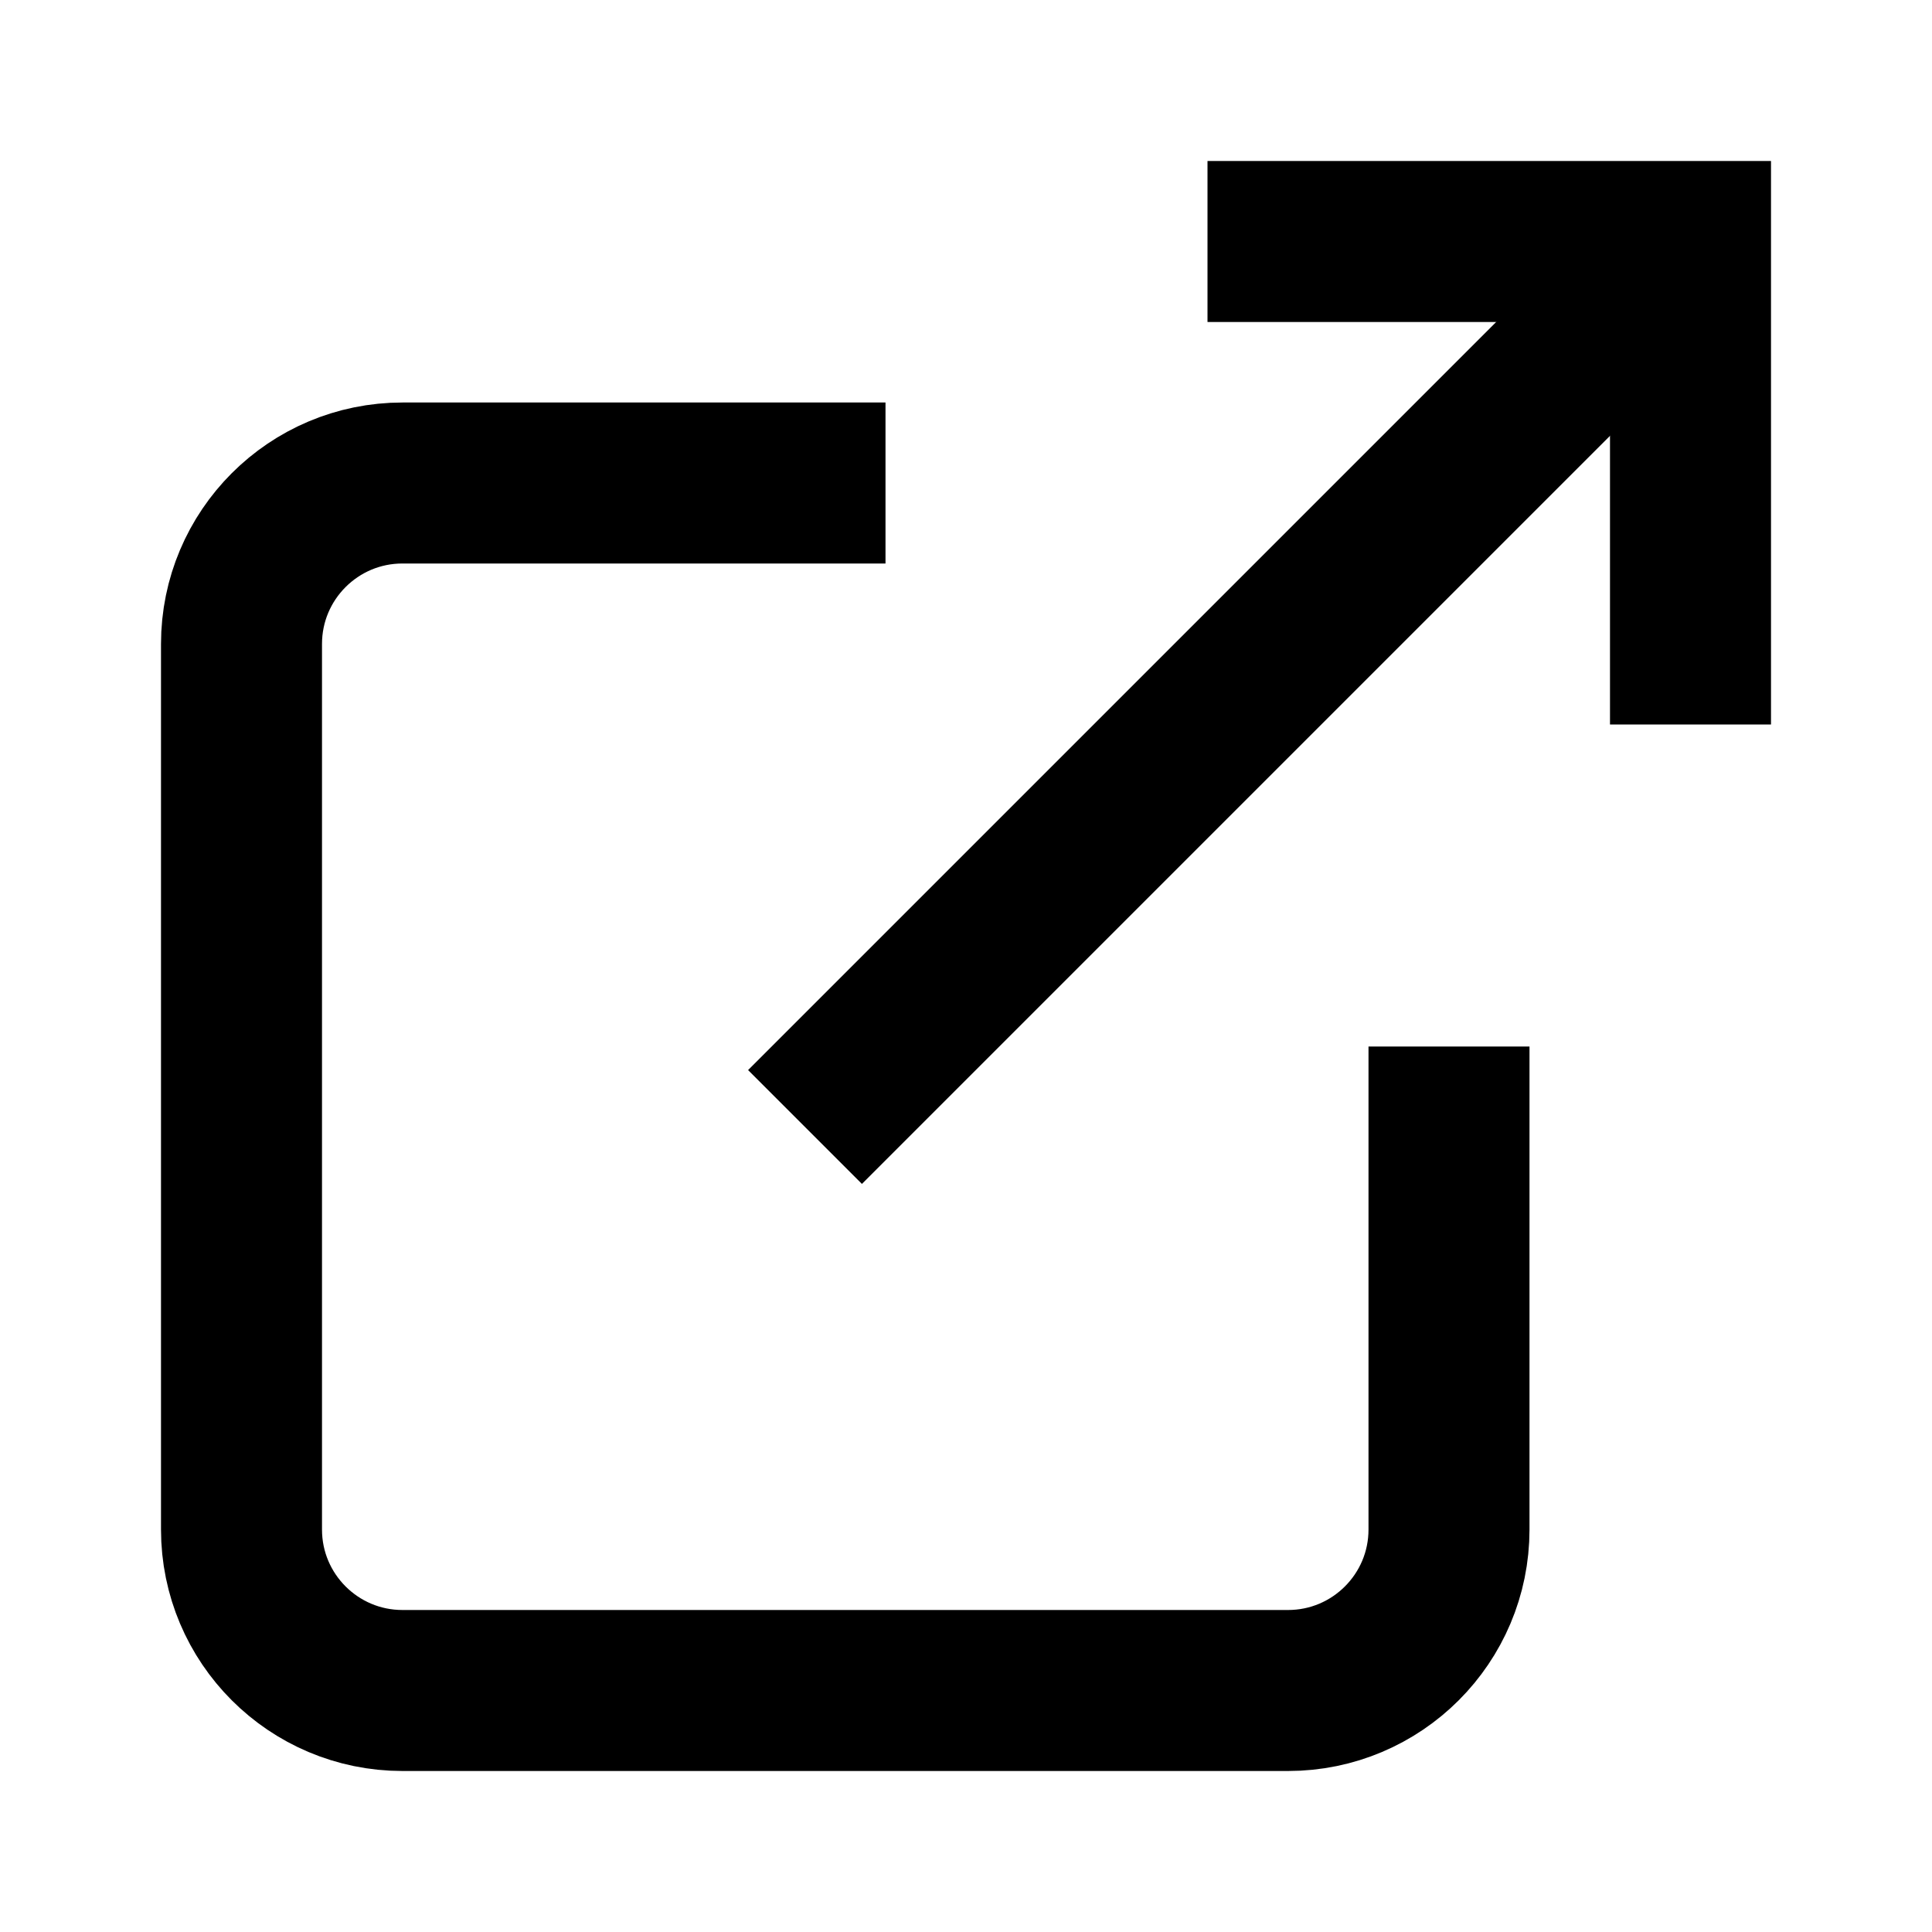
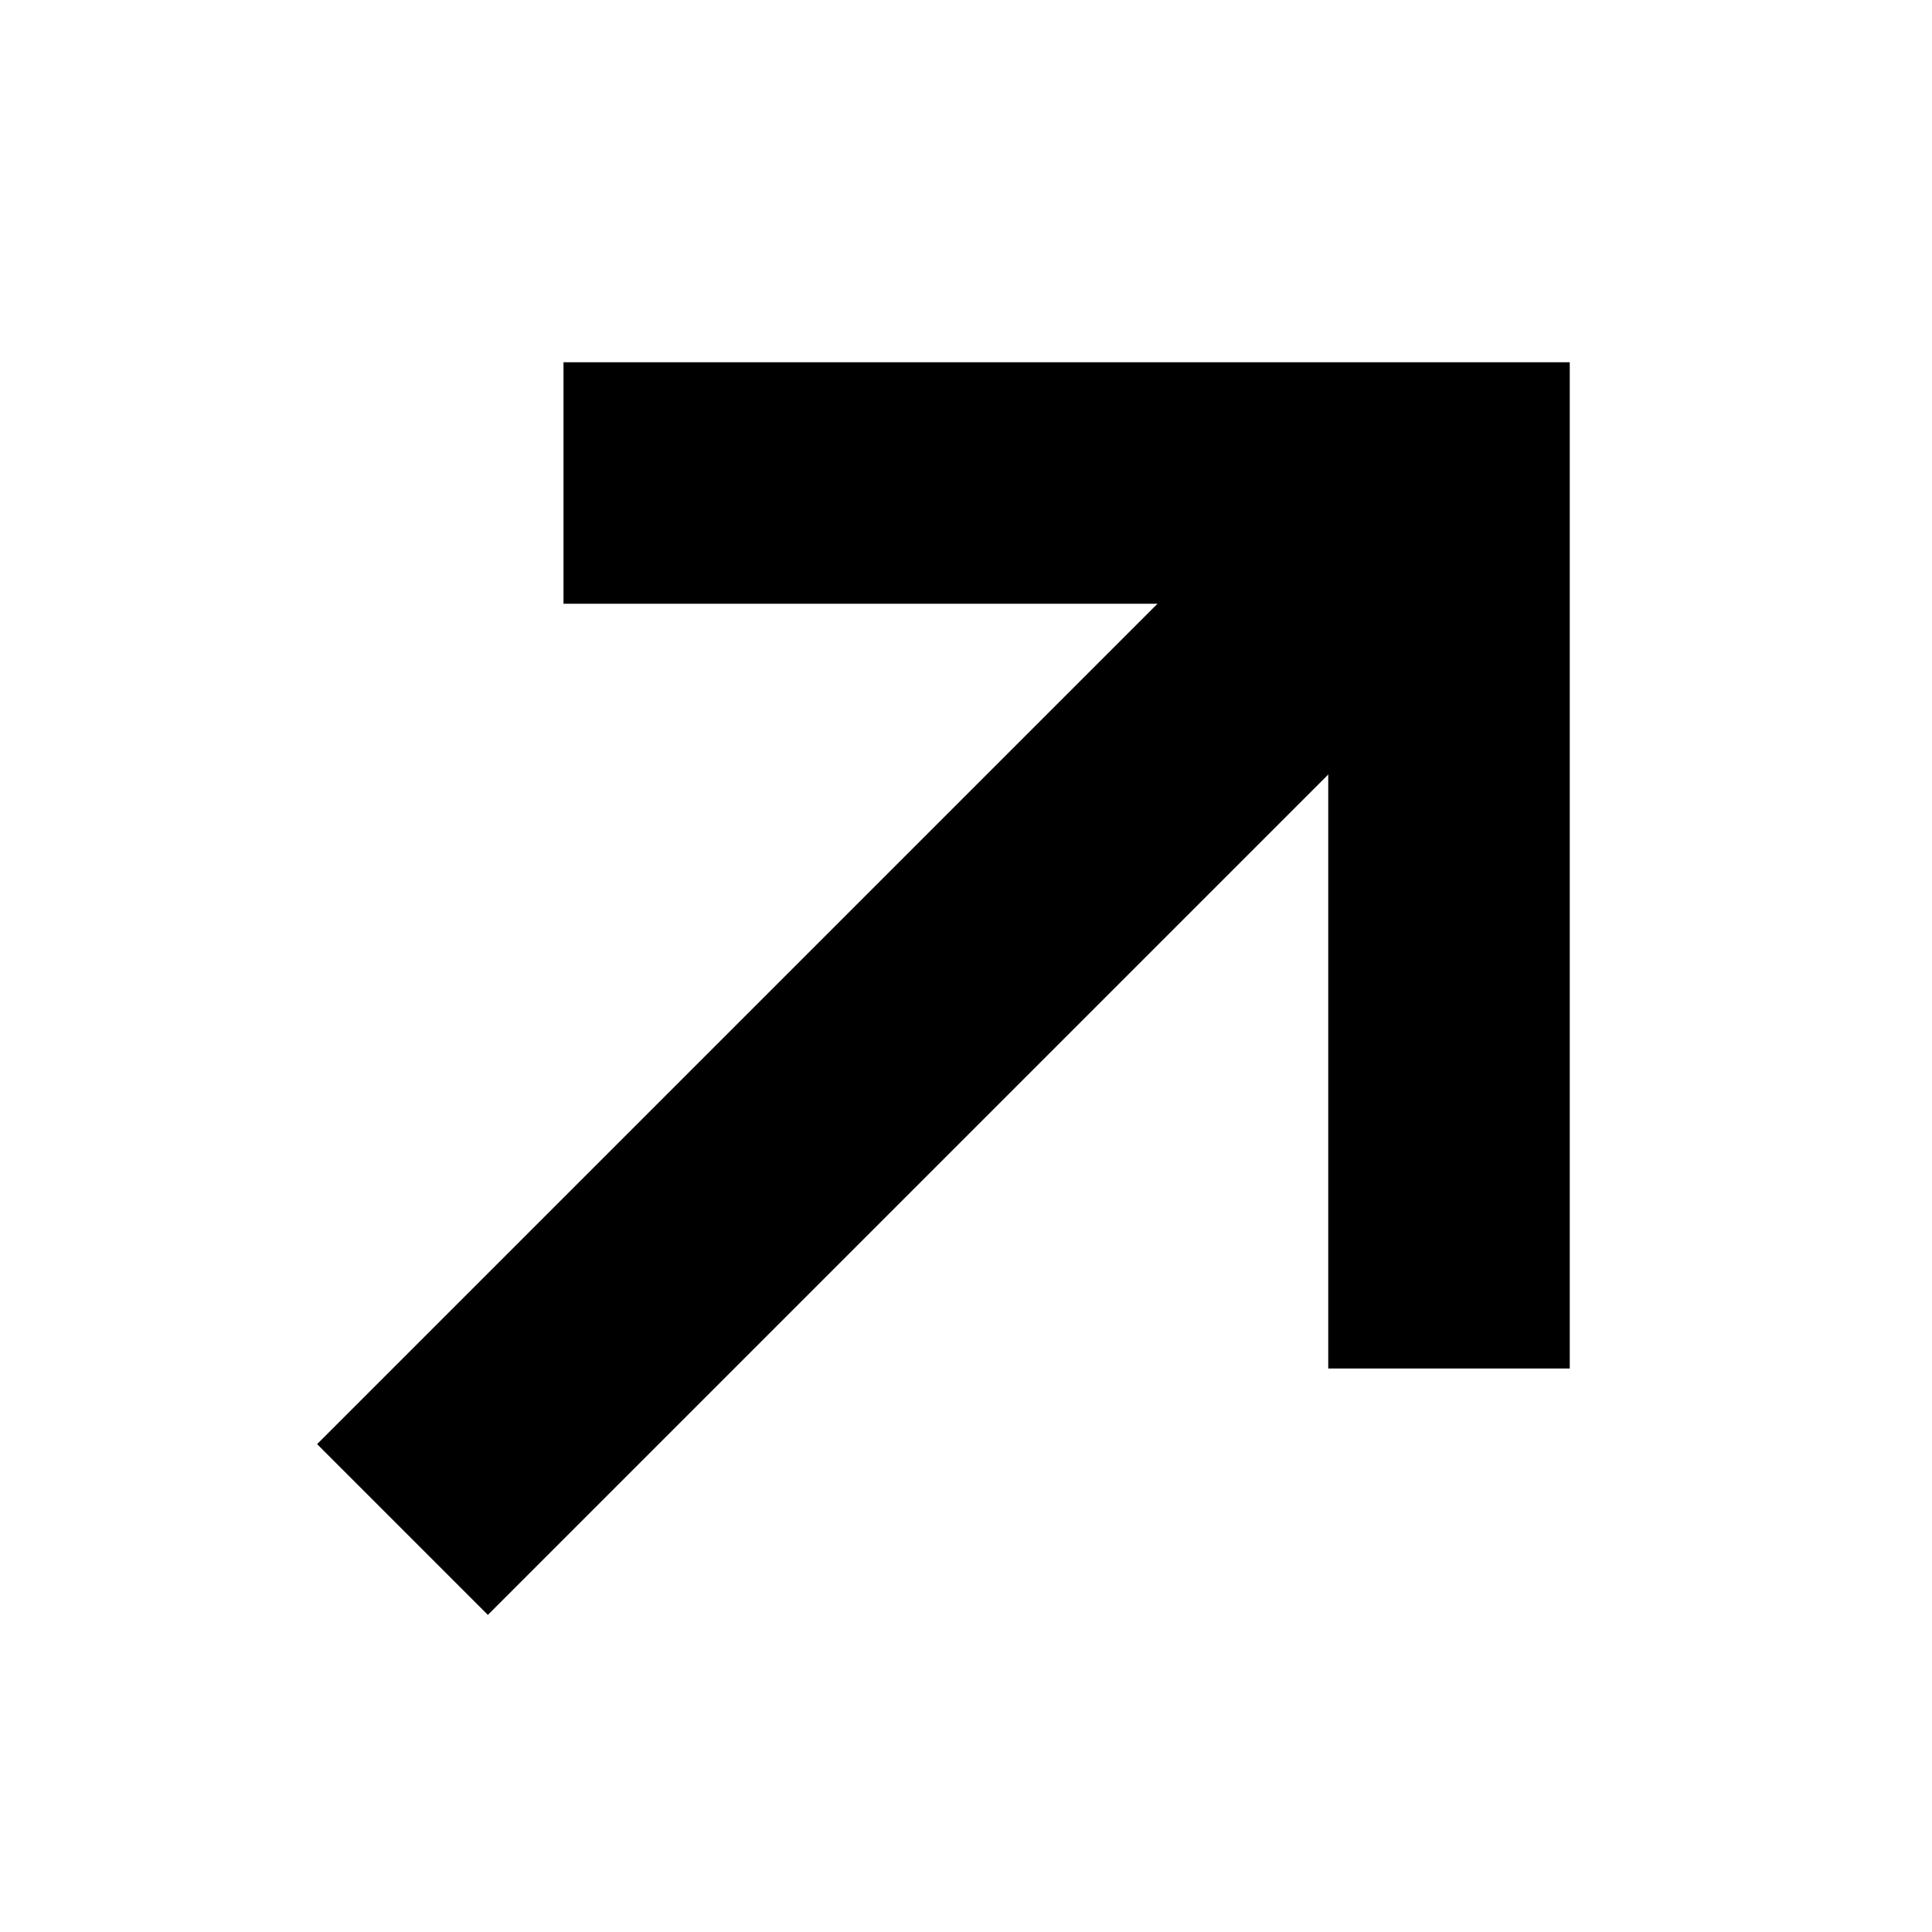
- <svg viewBox="0 0 24 24" focusable="false" role="presentation" aria-hidden="true" class="css-yyruks">
-   <g fill="none" stroke="currentColor" stroke-linecap="full" stroke-width="2">
-     <path d="M18 13v6a2 2 0 0 1-2 2H5a2 2 0 0 1-2-2V8a2 2 0 0 1 2-2h6" />
-     <path d="M15 3h6v6" />
-     <path d="M10 14L21 3" />
-   </g>
+ <svg xmlns="http://www.w3.org/2000/svg" width="24" height="24" viewBox="0 0 24 24" fill="none">
+   <path d="M18 6L5 19" stroke="black" stroke-width="3" />
+   <path d="M7 6H18V17" stroke="black" stroke-width="3" />
</svg>
